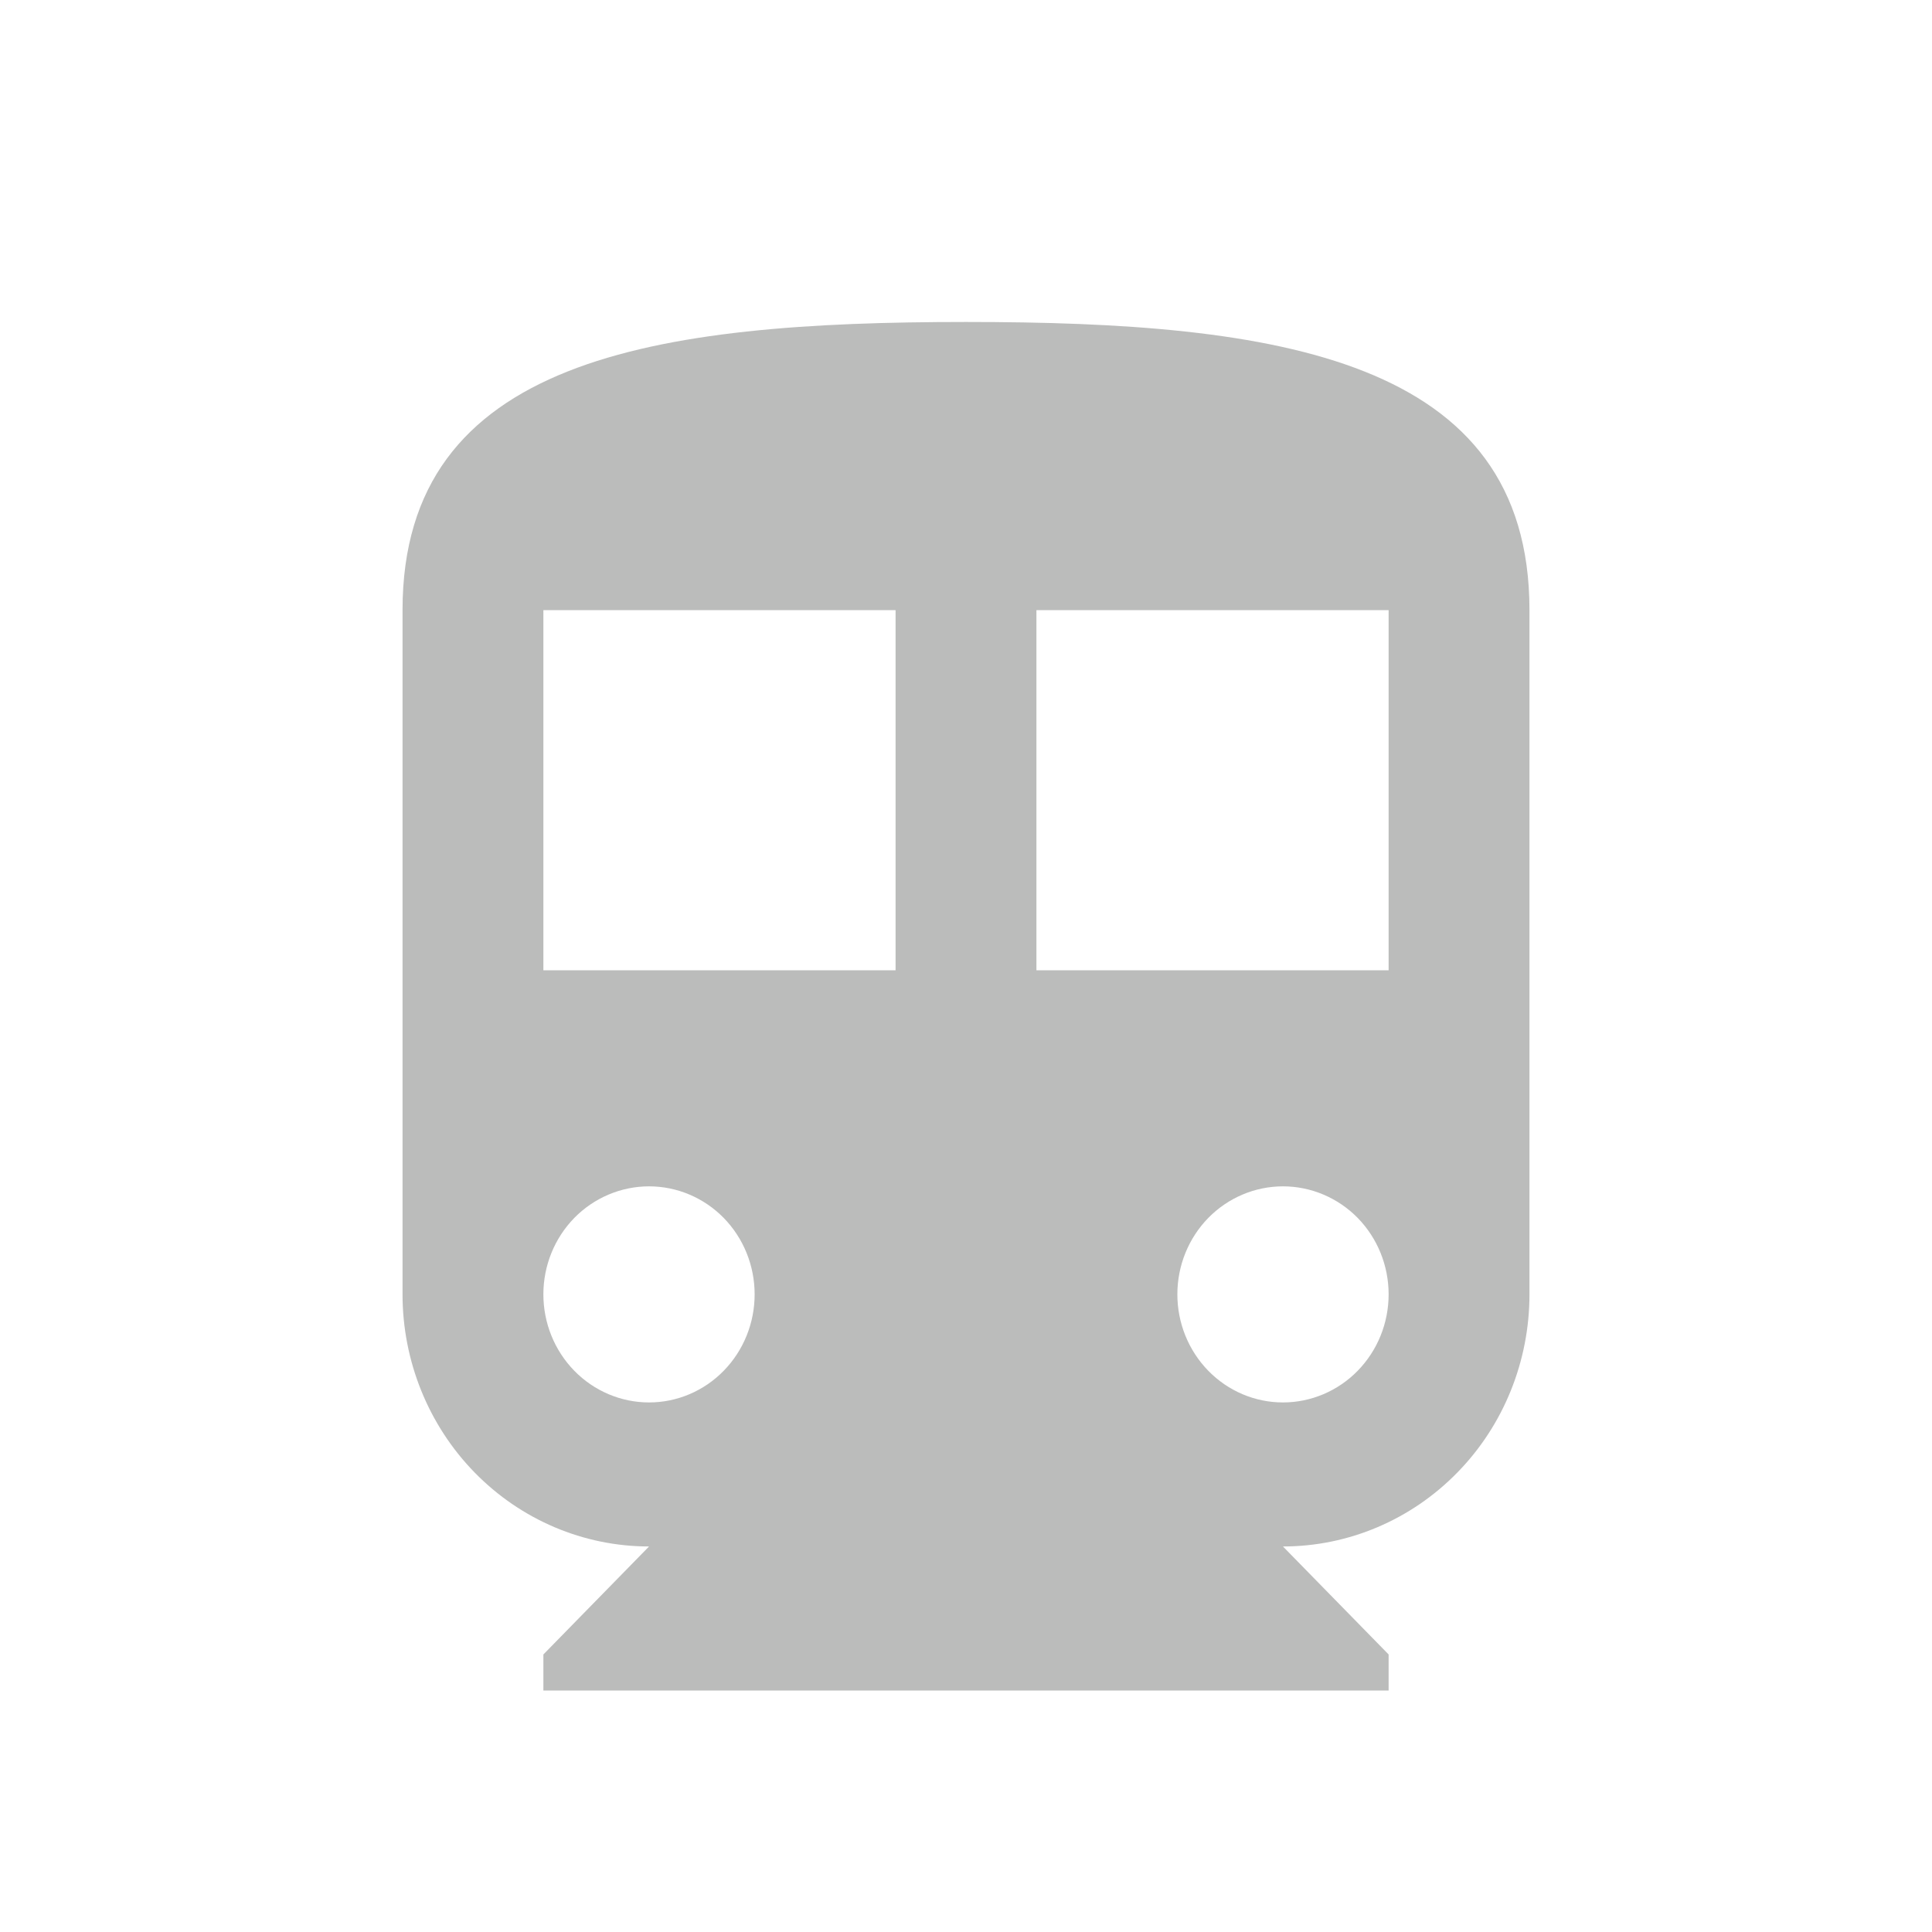
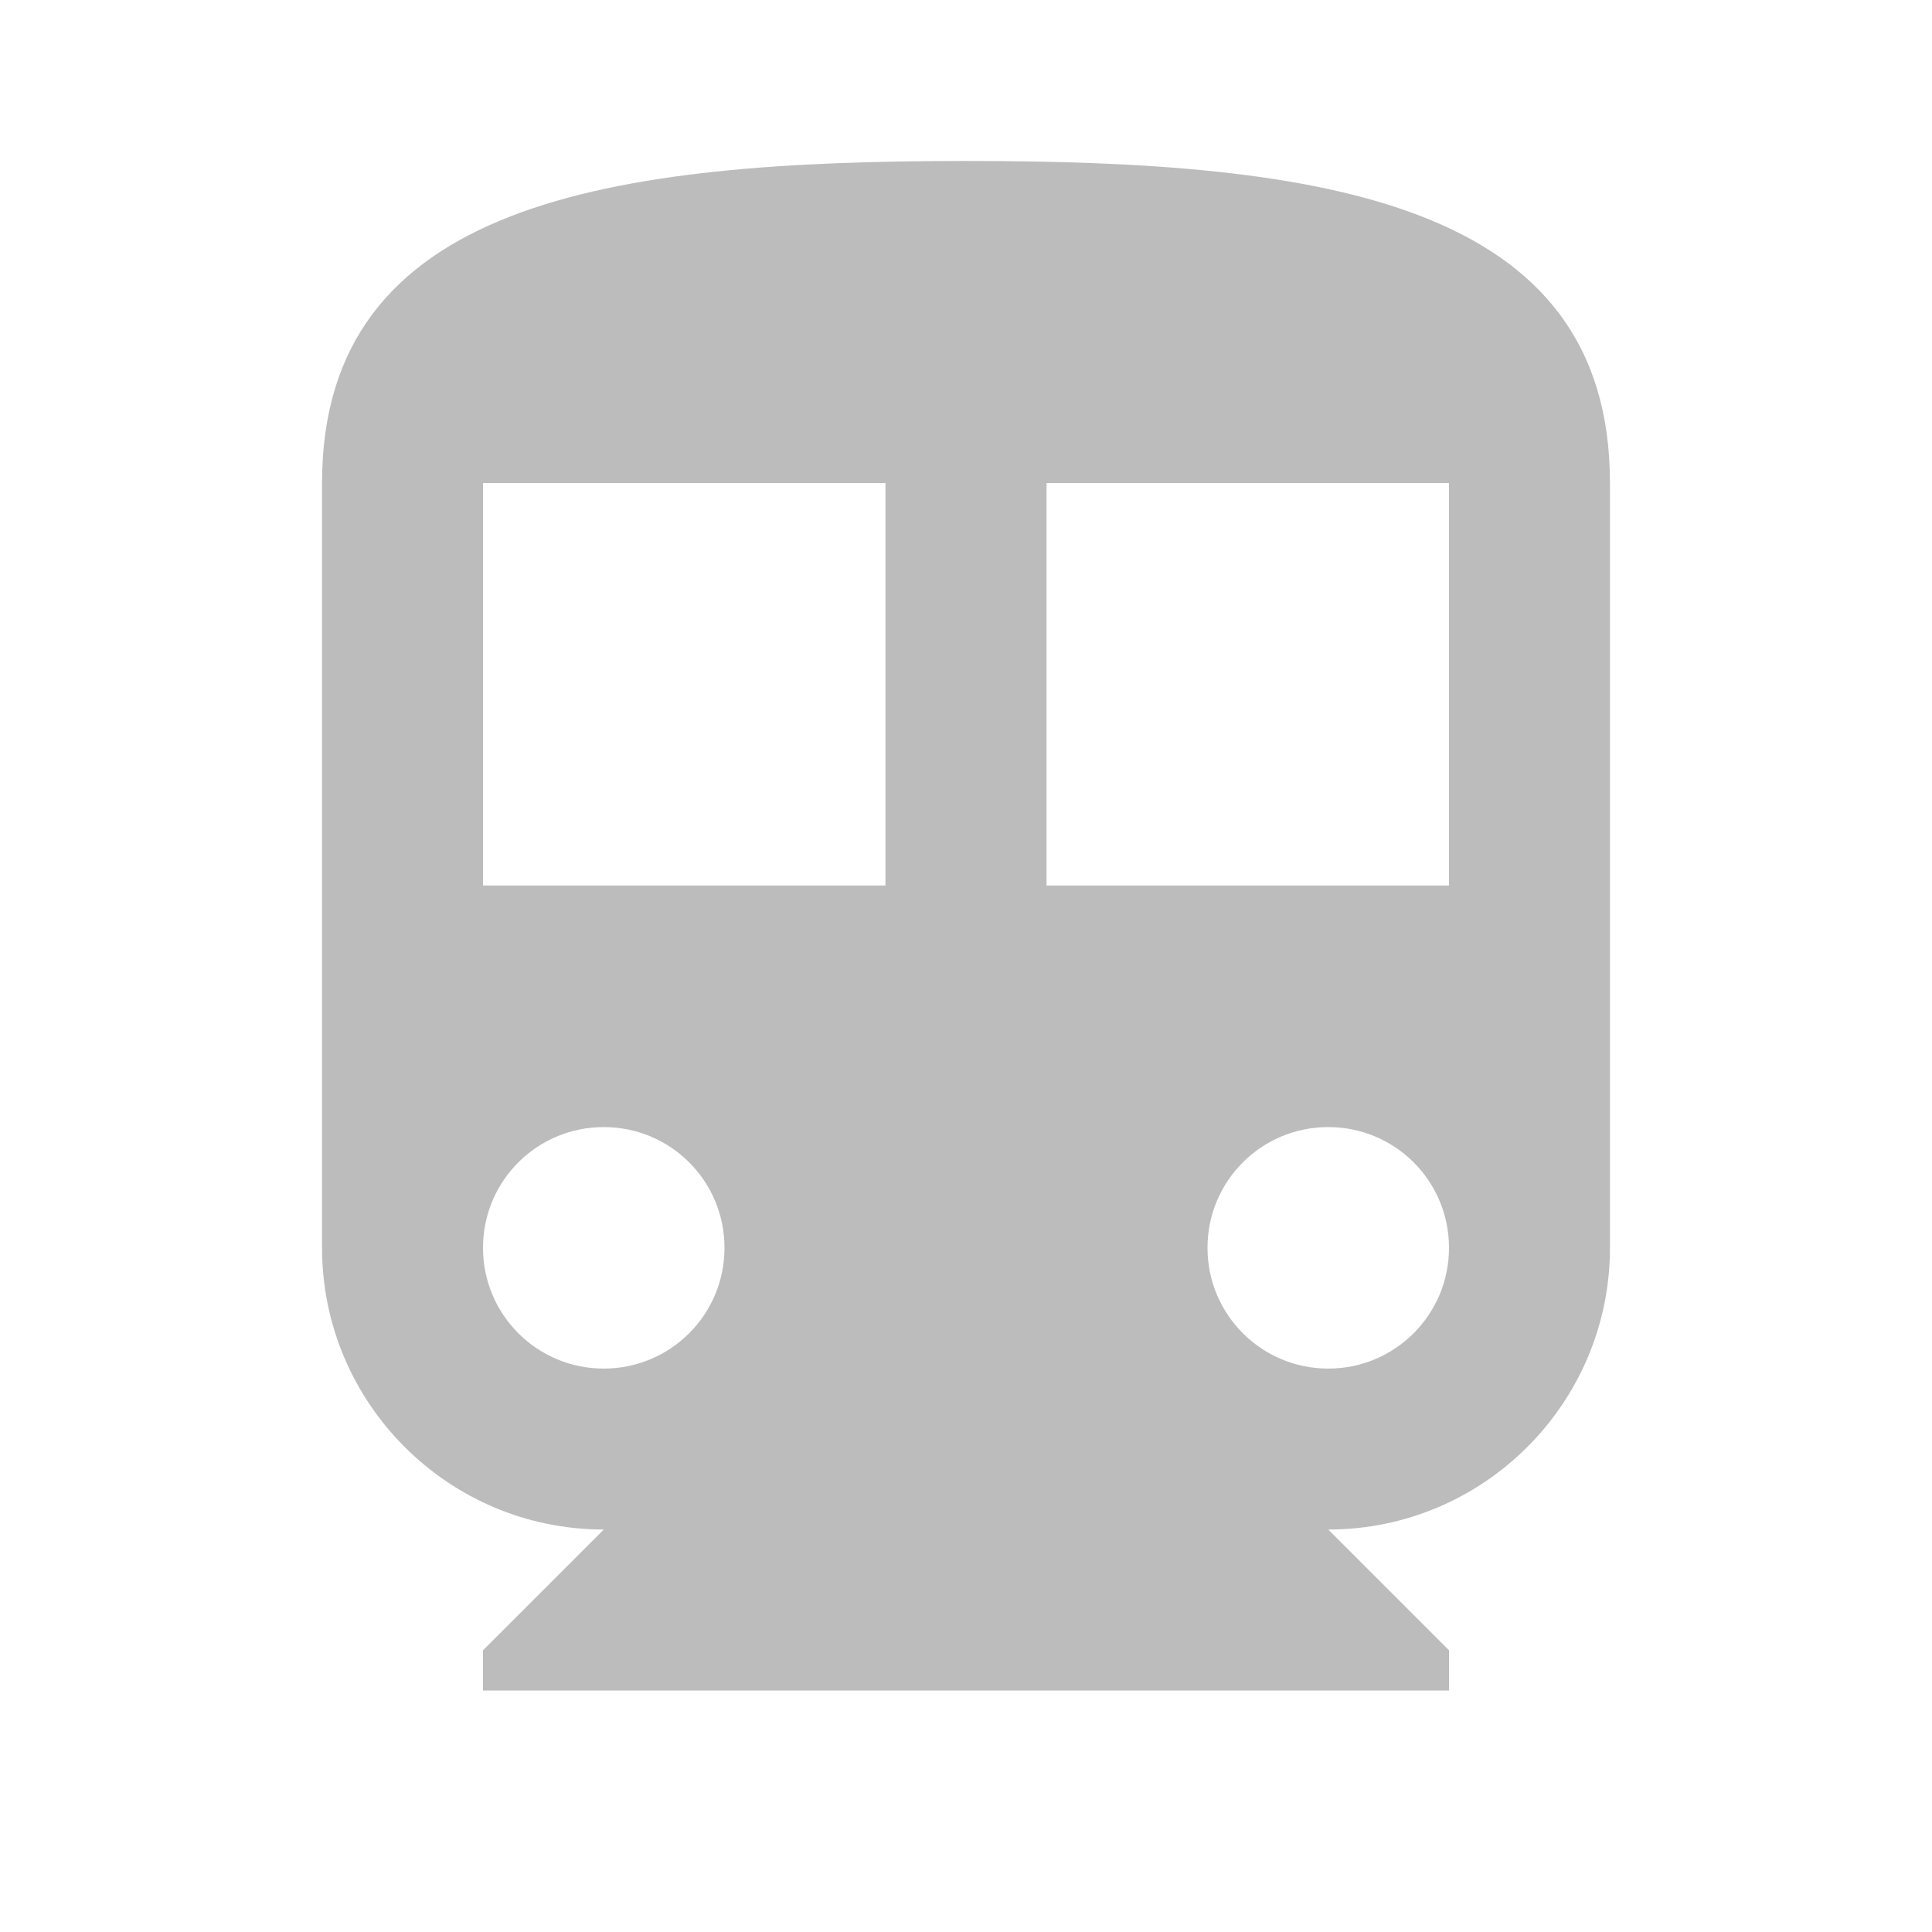
- <svg xmlns="http://www.w3.org/2000/svg" width="20" height="20" viewBox="0 0 20 20" fill="none">
-   <path d="M14.375 10.044H10.729V6.316H14.375M13.281 14.518C12.991 14.518 12.713 14.4 12.508 14.19C12.303 13.98 12.188 13.696 12.188 13.399C12.188 13.102 12.303 12.818 12.508 12.608C12.713 12.399 12.991 12.281 13.281 12.281C13.571 12.281 13.85 12.399 14.055 12.608C14.26 12.818 14.375 13.102 14.375 13.399C14.375 13.696 14.26 13.98 14.055 14.19C13.85 14.4 13.571 14.518 13.281 14.518ZM9.271 10.044H5.625V6.316H9.271M6.719 14.518C6.429 14.518 6.15 14.4 5.945 14.19C5.74 13.98 5.625 13.696 5.625 13.399C5.625 13.102 5.74 12.818 5.945 12.608C6.15 12.399 6.429 12.281 6.719 12.281C7.009 12.281 7.287 12.399 7.492 12.608C7.697 12.818 7.812 13.102 7.812 13.399C7.812 13.696 7.697 13.98 7.492 14.19C7.287 14.4 7.009 14.518 6.719 14.518ZM10 3.333C6.777 3.333 4.167 3.706 4.167 6.316V13.399C4.167 14.091 4.436 14.755 4.914 15.244C5.393 15.734 6.042 16.009 6.719 16.009L5.625 17.127V17.5H14.375V17.127L13.281 16.009C13.958 16.009 14.607 15.734 15.086 15.244C15.565 14.755 15.833 14.091 15.833 13.399V6.316C15.833 3.706 13.223 3.333 10 3.333Z" fill="#BBBCBB" />
+ <svg xmlns="http://www.w3.org/2000/svg" width="16" height="16" viewBox="0 0 16 16" fill="none">
+   <path d="M8 1.333C5.053 1.333 2.667 1.667 2.667 4V10.334C2.667 11.62 3.713 12.667 5 12.667L4 13.667V14H12V13.667L11 12.667C12.287 12.667 13.333 11.62 13.333 10.334V4C13.333 1.667 10.947 1.333 8 1.333ZM5 11.334C4.447 11.334 4 10.887 4 10.334C4 9.78 4.447 9.334 5 9.334C5.553 9.334 6 9.78 6 10.334C6 10.887 5.553 11.334 5 11.334ZM7.333 7.333H4V4H7.333V7.333ZM11 11.334C10.447 11.334 10 10.887 10 10.334C10 9.78 10.447 9.334 11 9.334C11.553 9.334 12 9.78 12 10.334C12 10.887 11.553 11.334 11 11.334ZM12 7.333H8.667V4H12V7.333Z" fill="#BBBCBB" />
</svg>
